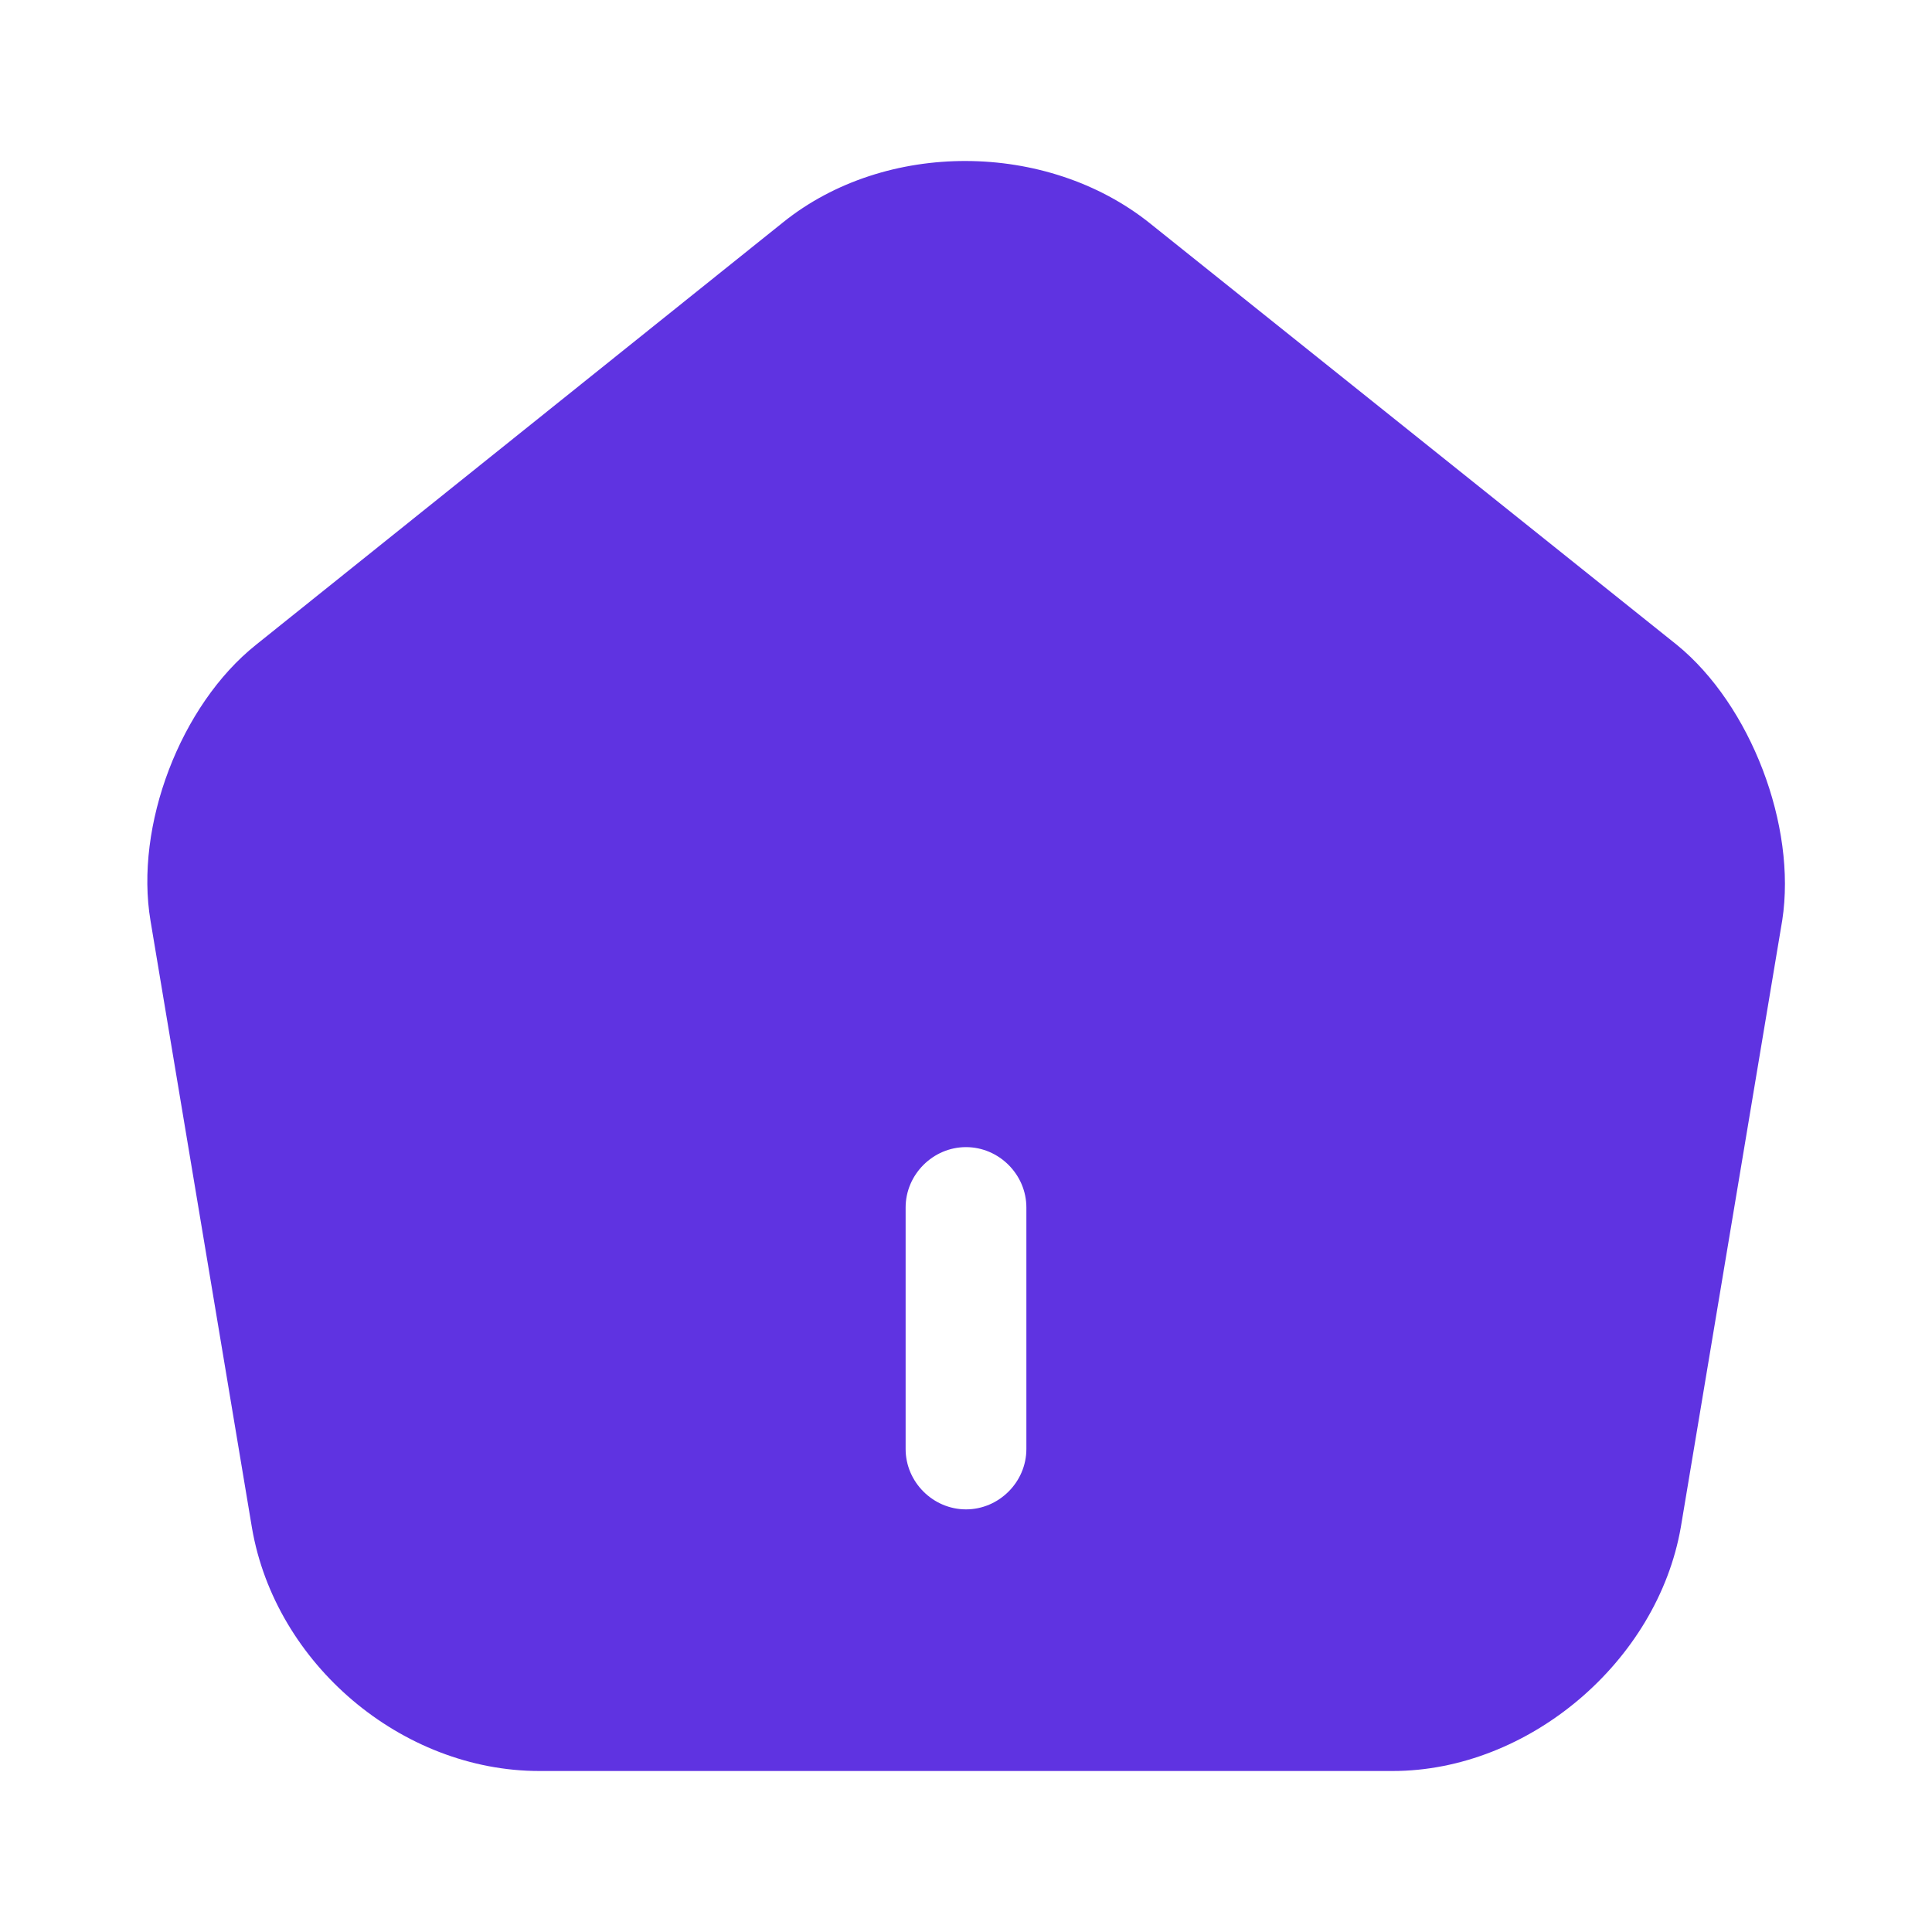
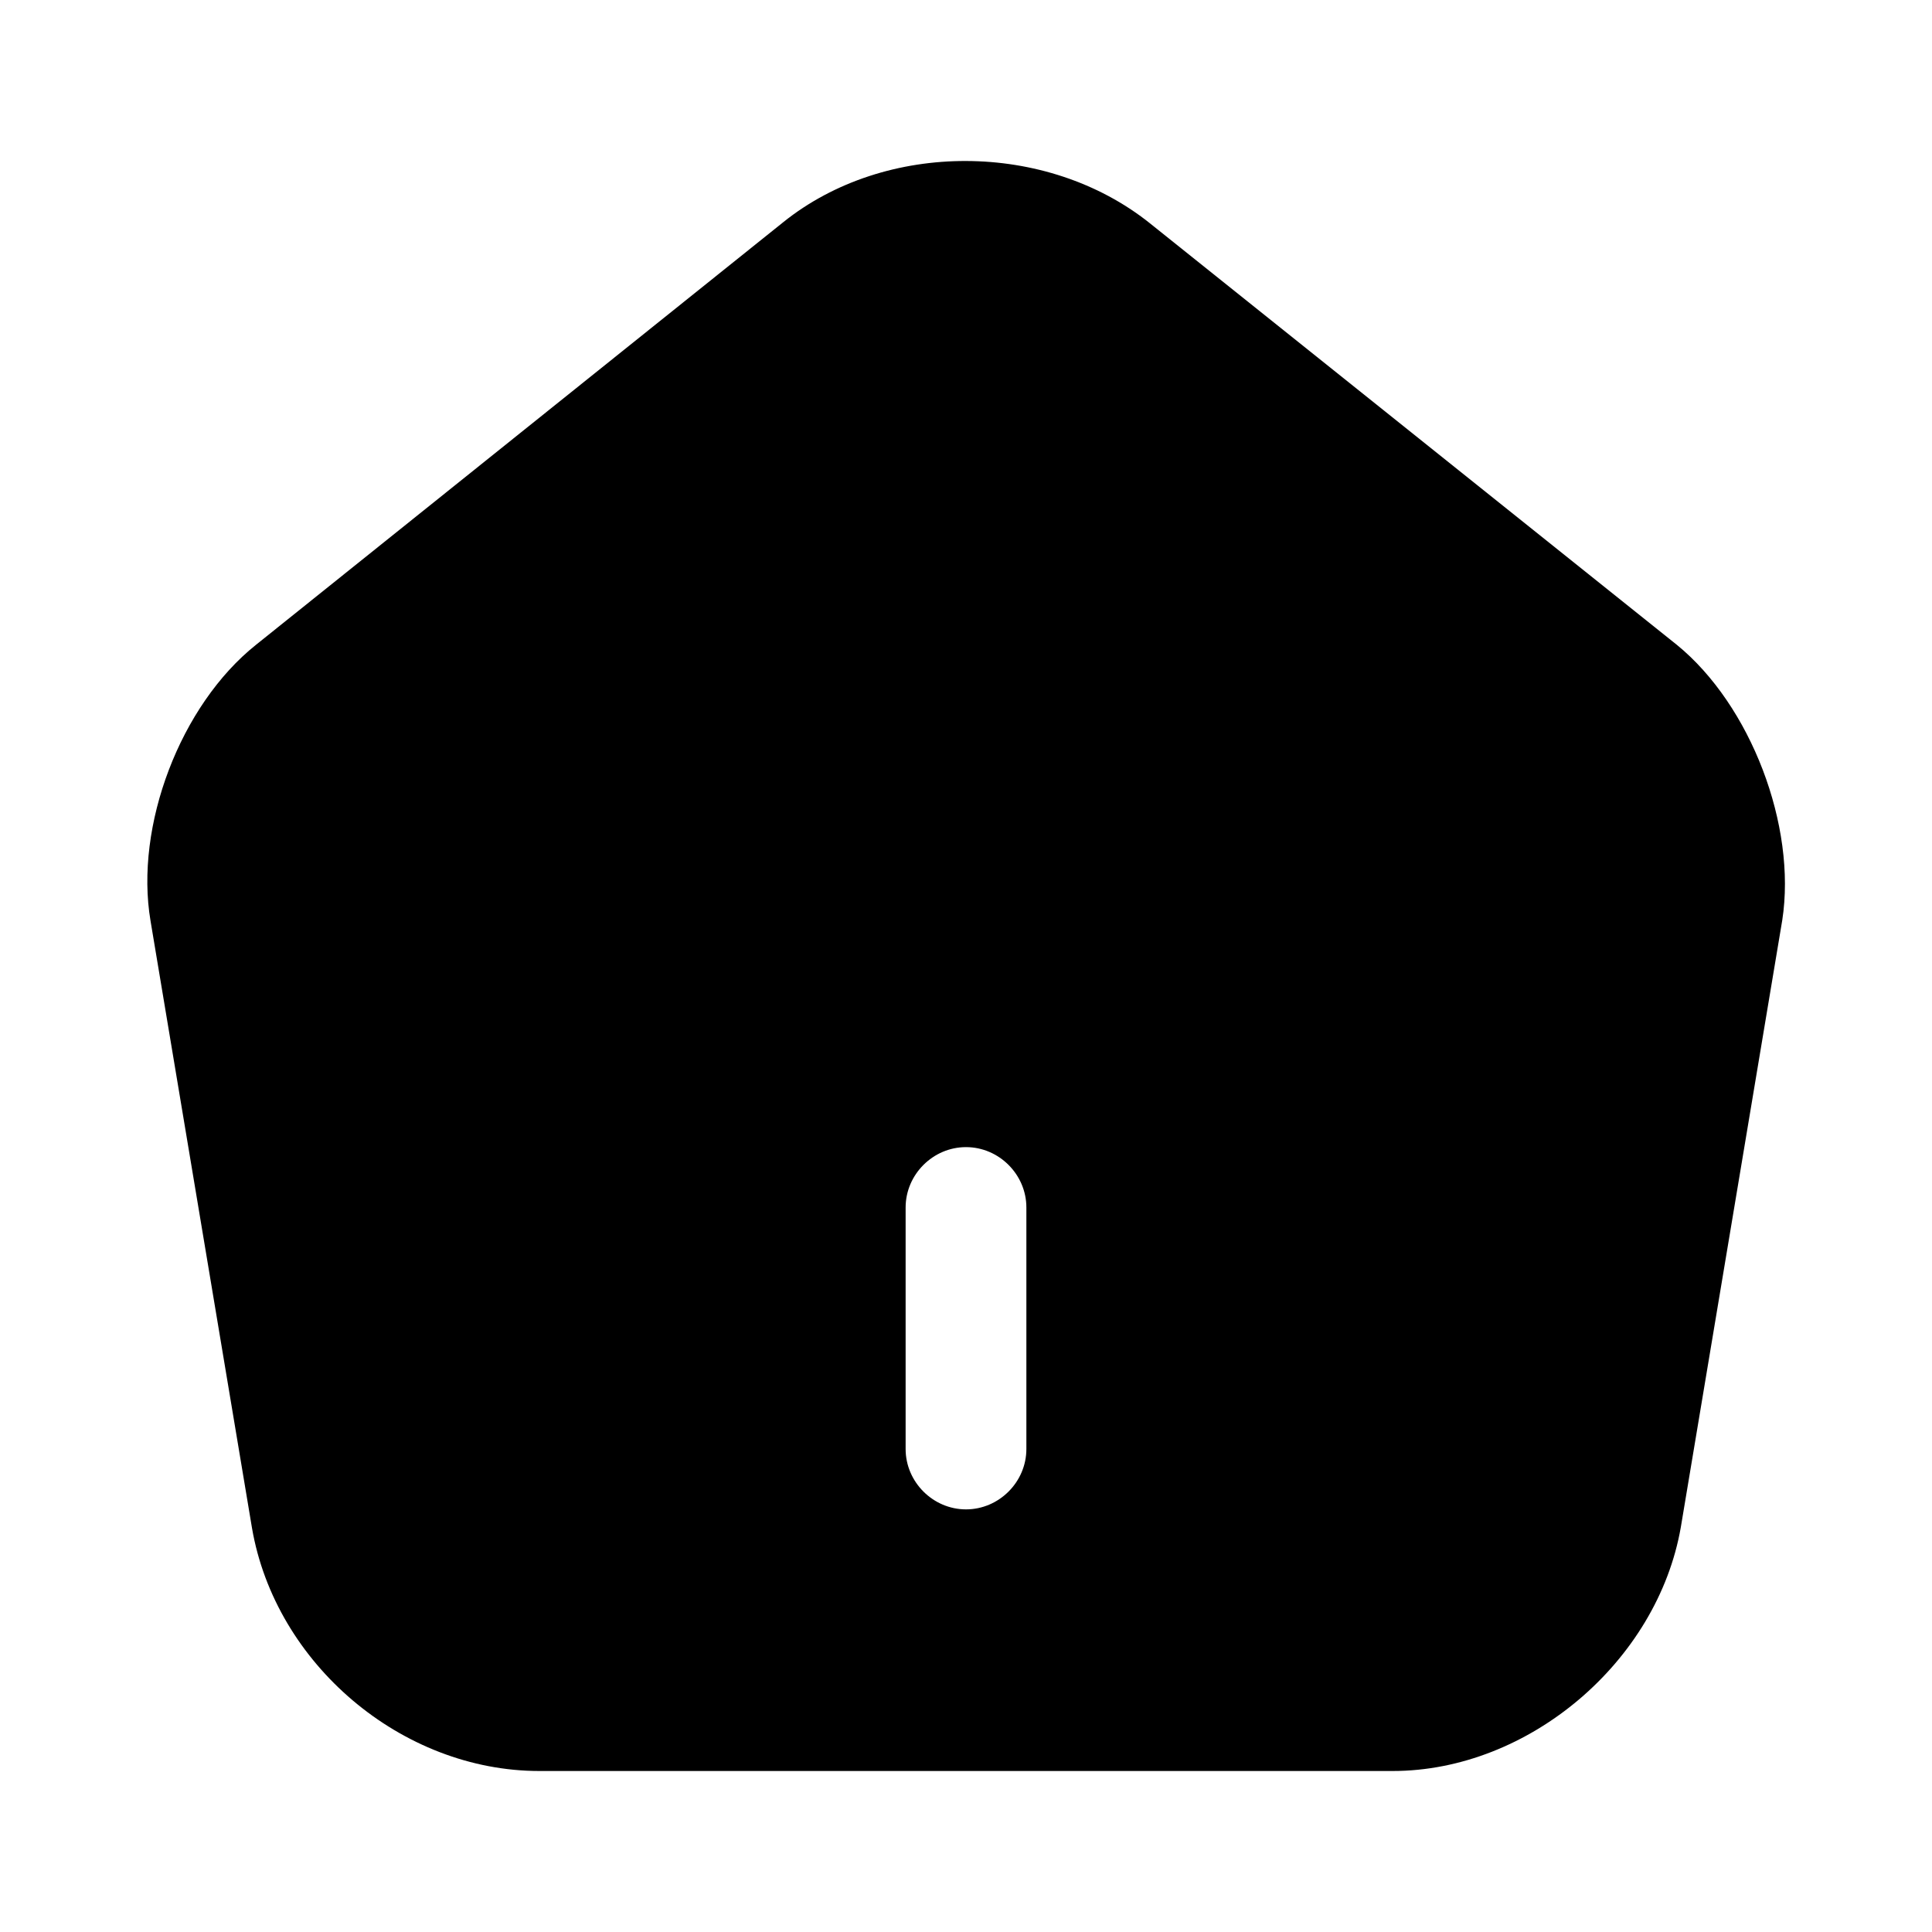
- <svg xmlns="http://www.w3.org/2000/svg" viewBox="0 0 24 24" fill="none">
-   <path d="M20.83 8.01L14.28 2.77C13 1.75 11 1.74 9.73 2.76L3.18 8.01C2.24 8.76 1.67 10.26 1.87 11.44L3.13 18.98C3.42 20.67 4.99 22 6.7 22H17.3C18.99 22 20.59 20.64 20.88 18.97L22.14 11.43C22.32 10.26 21.75 8.76 20.83 8.01ZM12.75 18C12.75 18.41 12.41 18.75 12 18.75C11.59 18.75 11.25 18.41 11.25 18V15C11.25 14.59 11.59 14.25 12 14.25C12.41 14.25 12.75 14.59 12.75 15V18Z" fill="#5F33E1" />
+ <svg xmlns="http://www.w3.org/2000/svg" viewBox="0 0 24 24" fill="currentColor">
+   <path d="M20.83 8.01L14.28 2.77C13 1.75 11 1.74 9.73 2.76L3.18 8.01C2.24 8.76 1.67 10.26 1.87 11.44L3.13 18.98C3.42 20.67 4.99 22 6.7 22H17.3C18.99 22 20.59 20.64 20.88 18.97L22.14 11.43C22.32 10.26 21.75 8.76 20.83 8.01ZM12.75 18C12.75 18.41 12.41 18.75 12 18.75C11.59 18.75 11.25 18.41 11.25 18V15C11.25 14.59 11.59 14.25 12 14.25C12.41 14.25 12.75 14.59 12.75 15V18Z" />
</svg>
